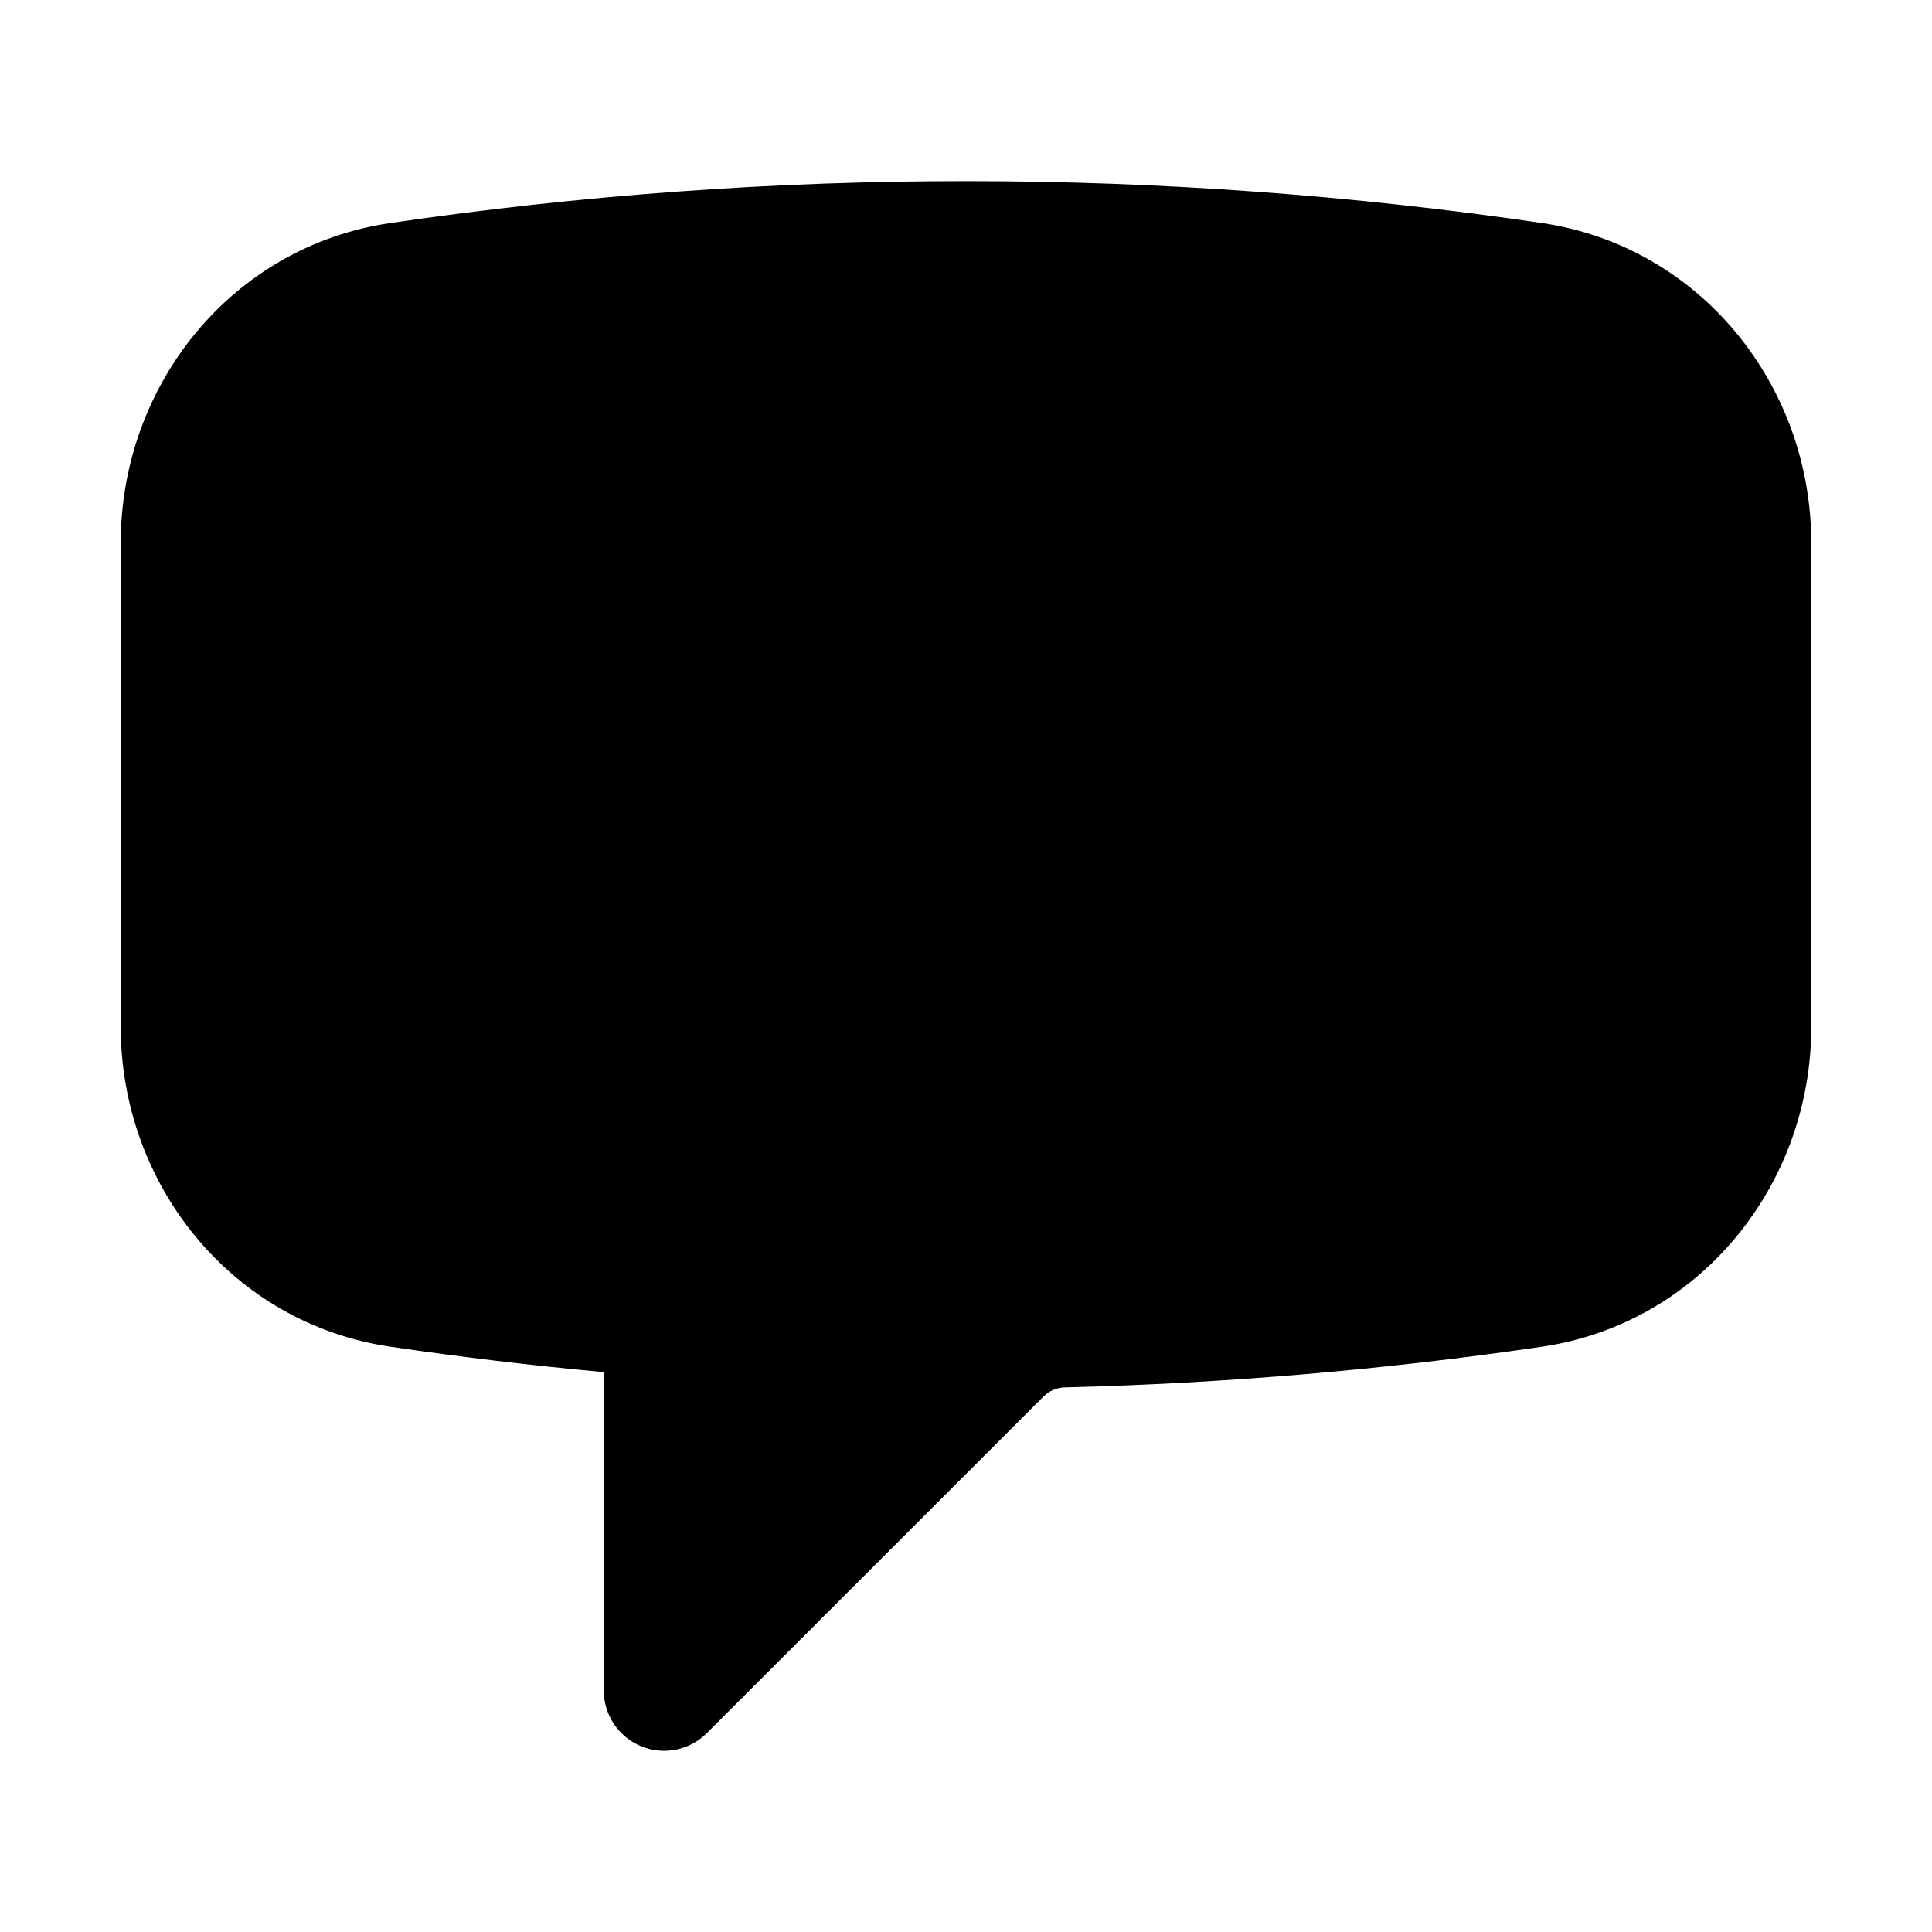
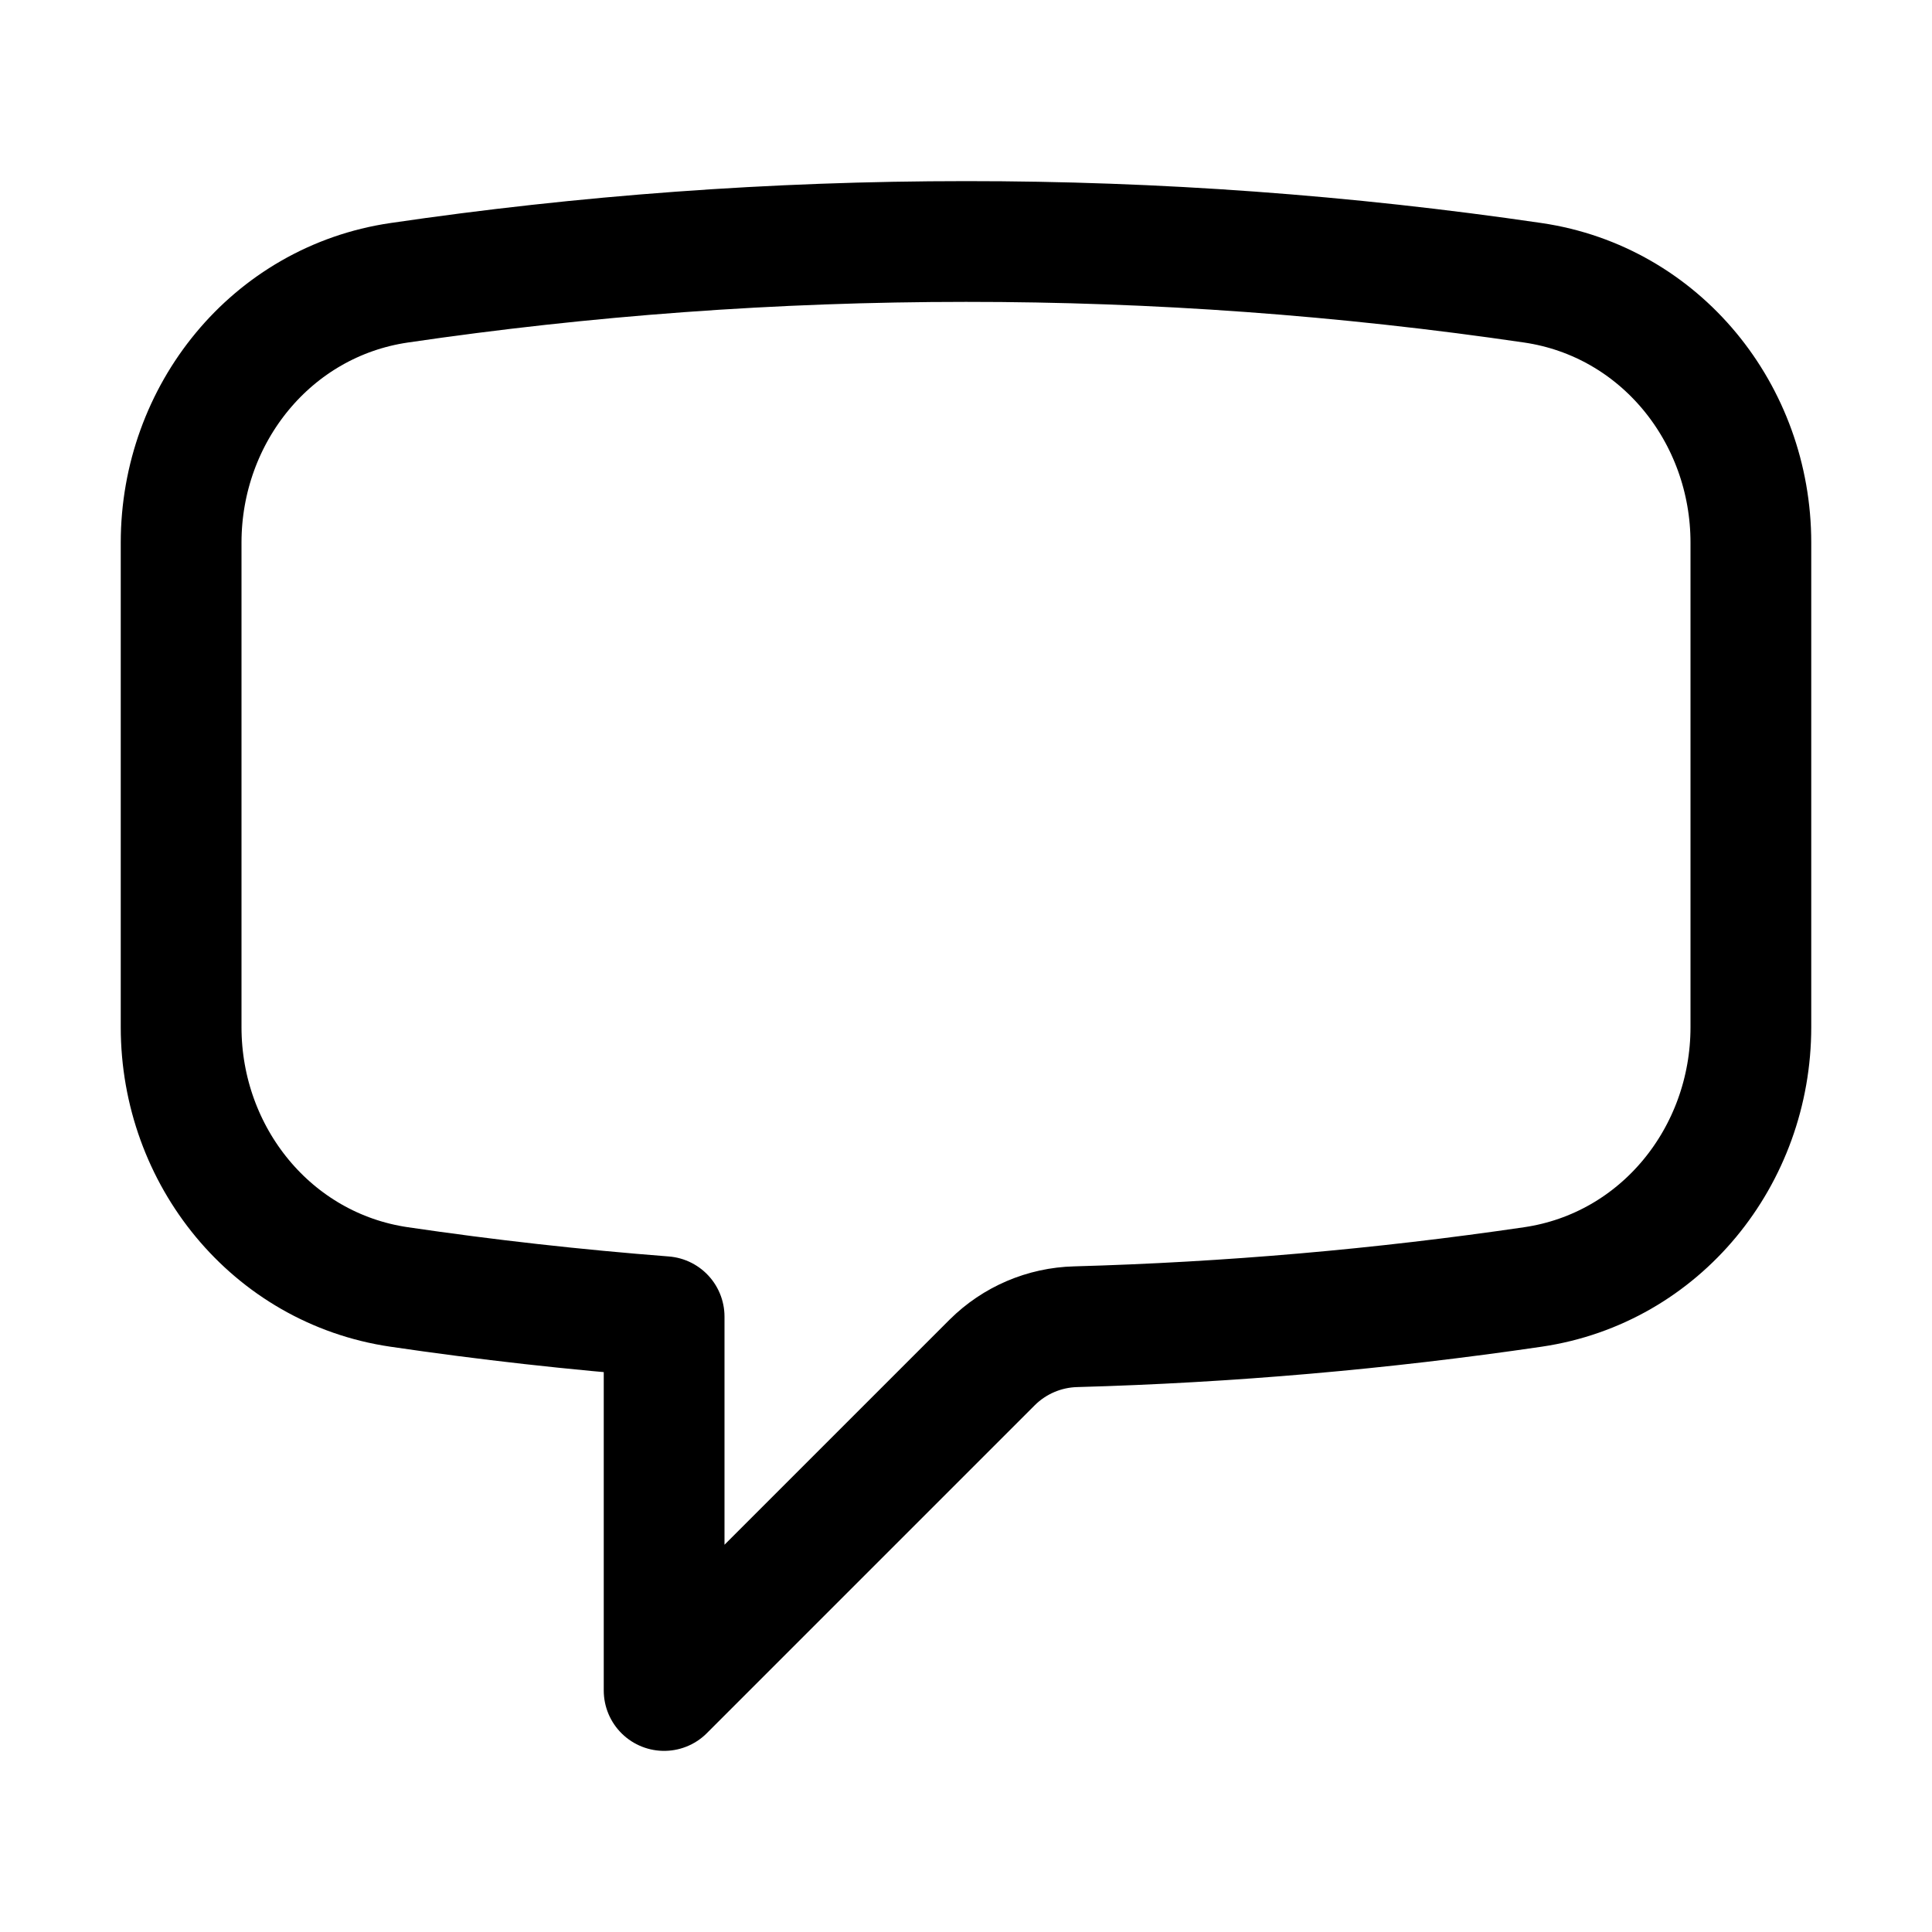
- <svg xmlns="http://www.w3.org/2000/svg" viewBox="0 0 24 24" fill="currentColor">
-   <path fillRule="evenodd" d="M4.848 2.771A49.144 49.144 0 0112 2.25c2.43 0 4.817.178 7.152.52 1.978.292 3.348 2.024 3.348 3.97v6.02c0 1.946-1.37 3.678-3.348 3.97-1.94.284-3.916.455-5.922.505a.39.39 0 00-.266.112L8.78 21.53A.75.75 0 017.5 21v-3.955a48.842 48.842 0 01-2.652-.316c-1.978-.29-3.348-2.024-3.348-3.97V6.741c0-1.946 1.37-3.68 3.348-3.97z" clipRule="evenodd" />
+ <svg xmlns="http://www.w3.org/2000/svg" fill="none" viewBox="0 0 24 24" stroke-width="1.5" stroke="currentColor" class="w-6 h-6">
+   <path stroke-linecap="round" stroke-linejoin="round" d="M2.25 12.76c0 1.6 1.123 2.994 2.707 3.227 1.087.16 2.185.283 3.293.369V21l4.076-4.076a1.526 1.526 0 011.037-.443 48.282 48.282 0 005.68-.494c1.584-.233 2.707-1.626 2.707-3.228V6.741c0-1.602-1.123-2.995-2.707-3.228A48.394 48.394 0 0012 3c-2.392 0-4.744.175-7.043.513C3.373 3.746 2.25 5.14 2.25 6.741v6.018z" />
</svg>
